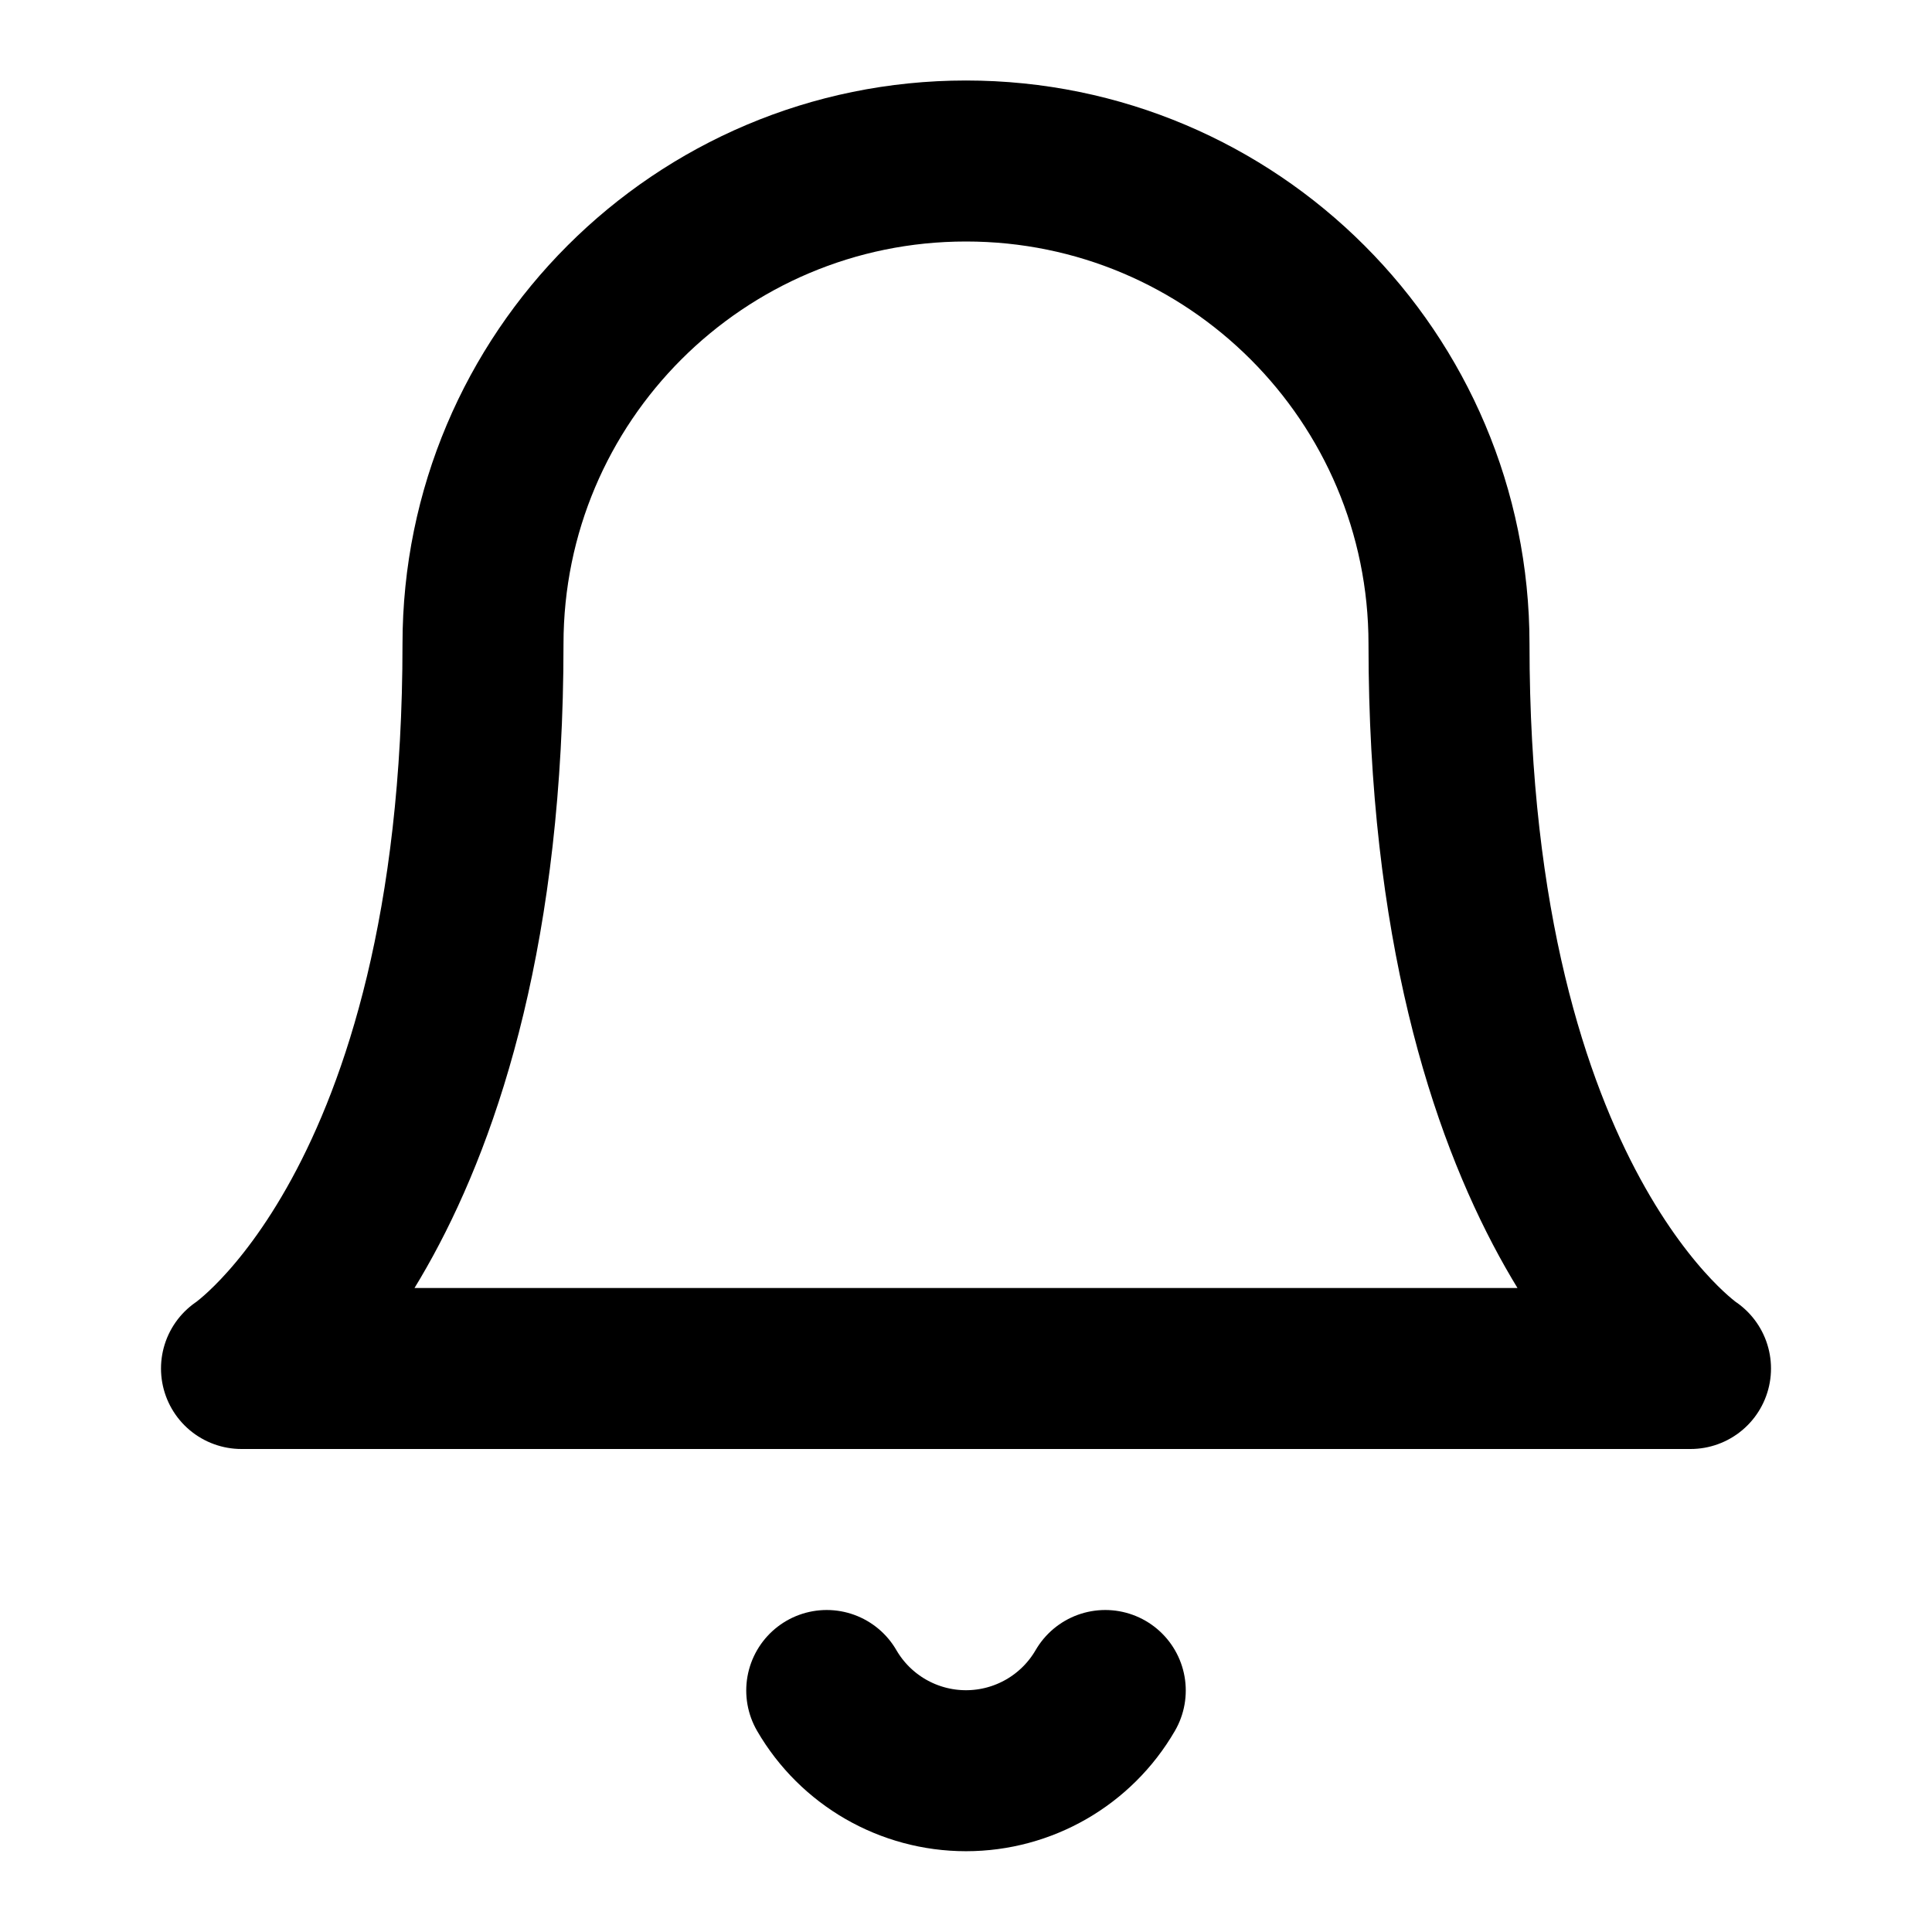
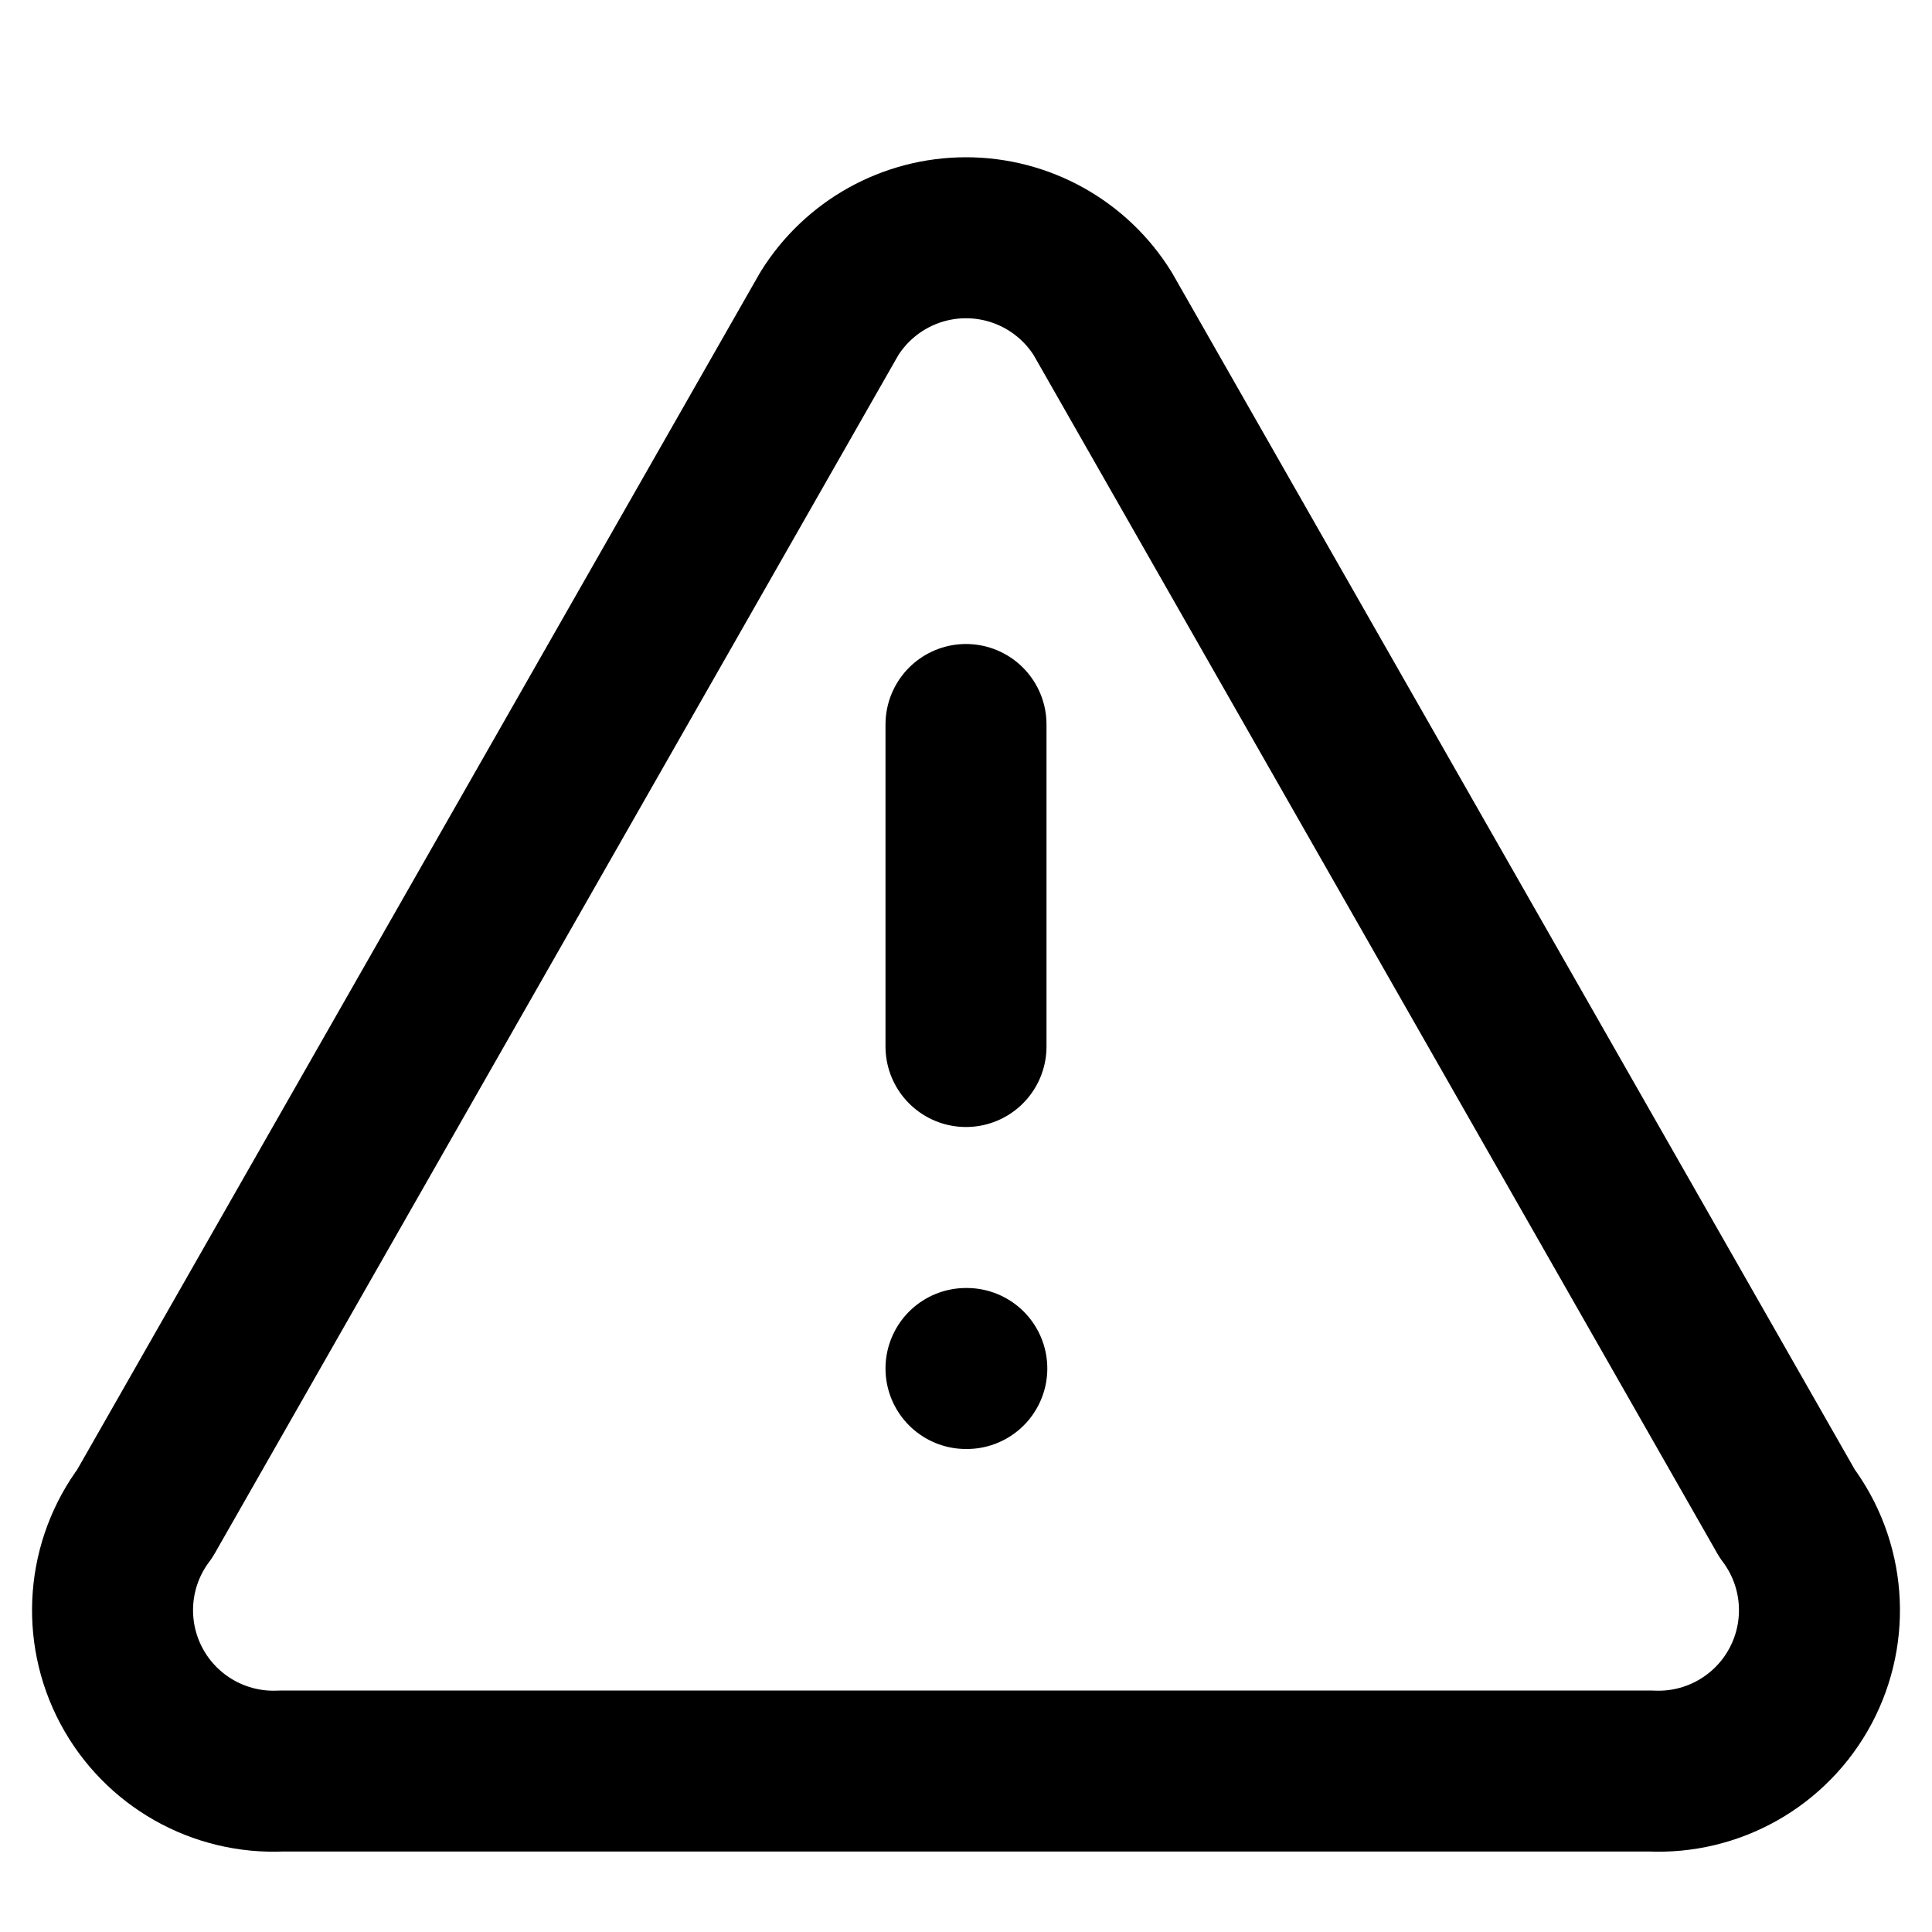
<svg xmlns="http://www.w3.org/2000/svg" viewBox="0 0 24 24" fill="none" stroke="currentColor" stroke-width="2" stroke-linecap="round" stroke-linejoin="round">
-   <path d="M18 8A6 6 0 0 0 6 8c0 7-3 9-3 9h18s-3-2-3-9" />
-   <path d="M13.73 21a2 2 0 0 1-3.46 0" />
+   <path d="m10.3 3.9-8.5 14.9A2 2 0 0 0 3.5 22h17a2 2 0 0 0 1.7-3.2L13.7 3.9a2 2 0 0 0-3.4 0Z" />
+   <path d="M12 9v4" />
+   <path d="M12 17h.01" />
</svg>
